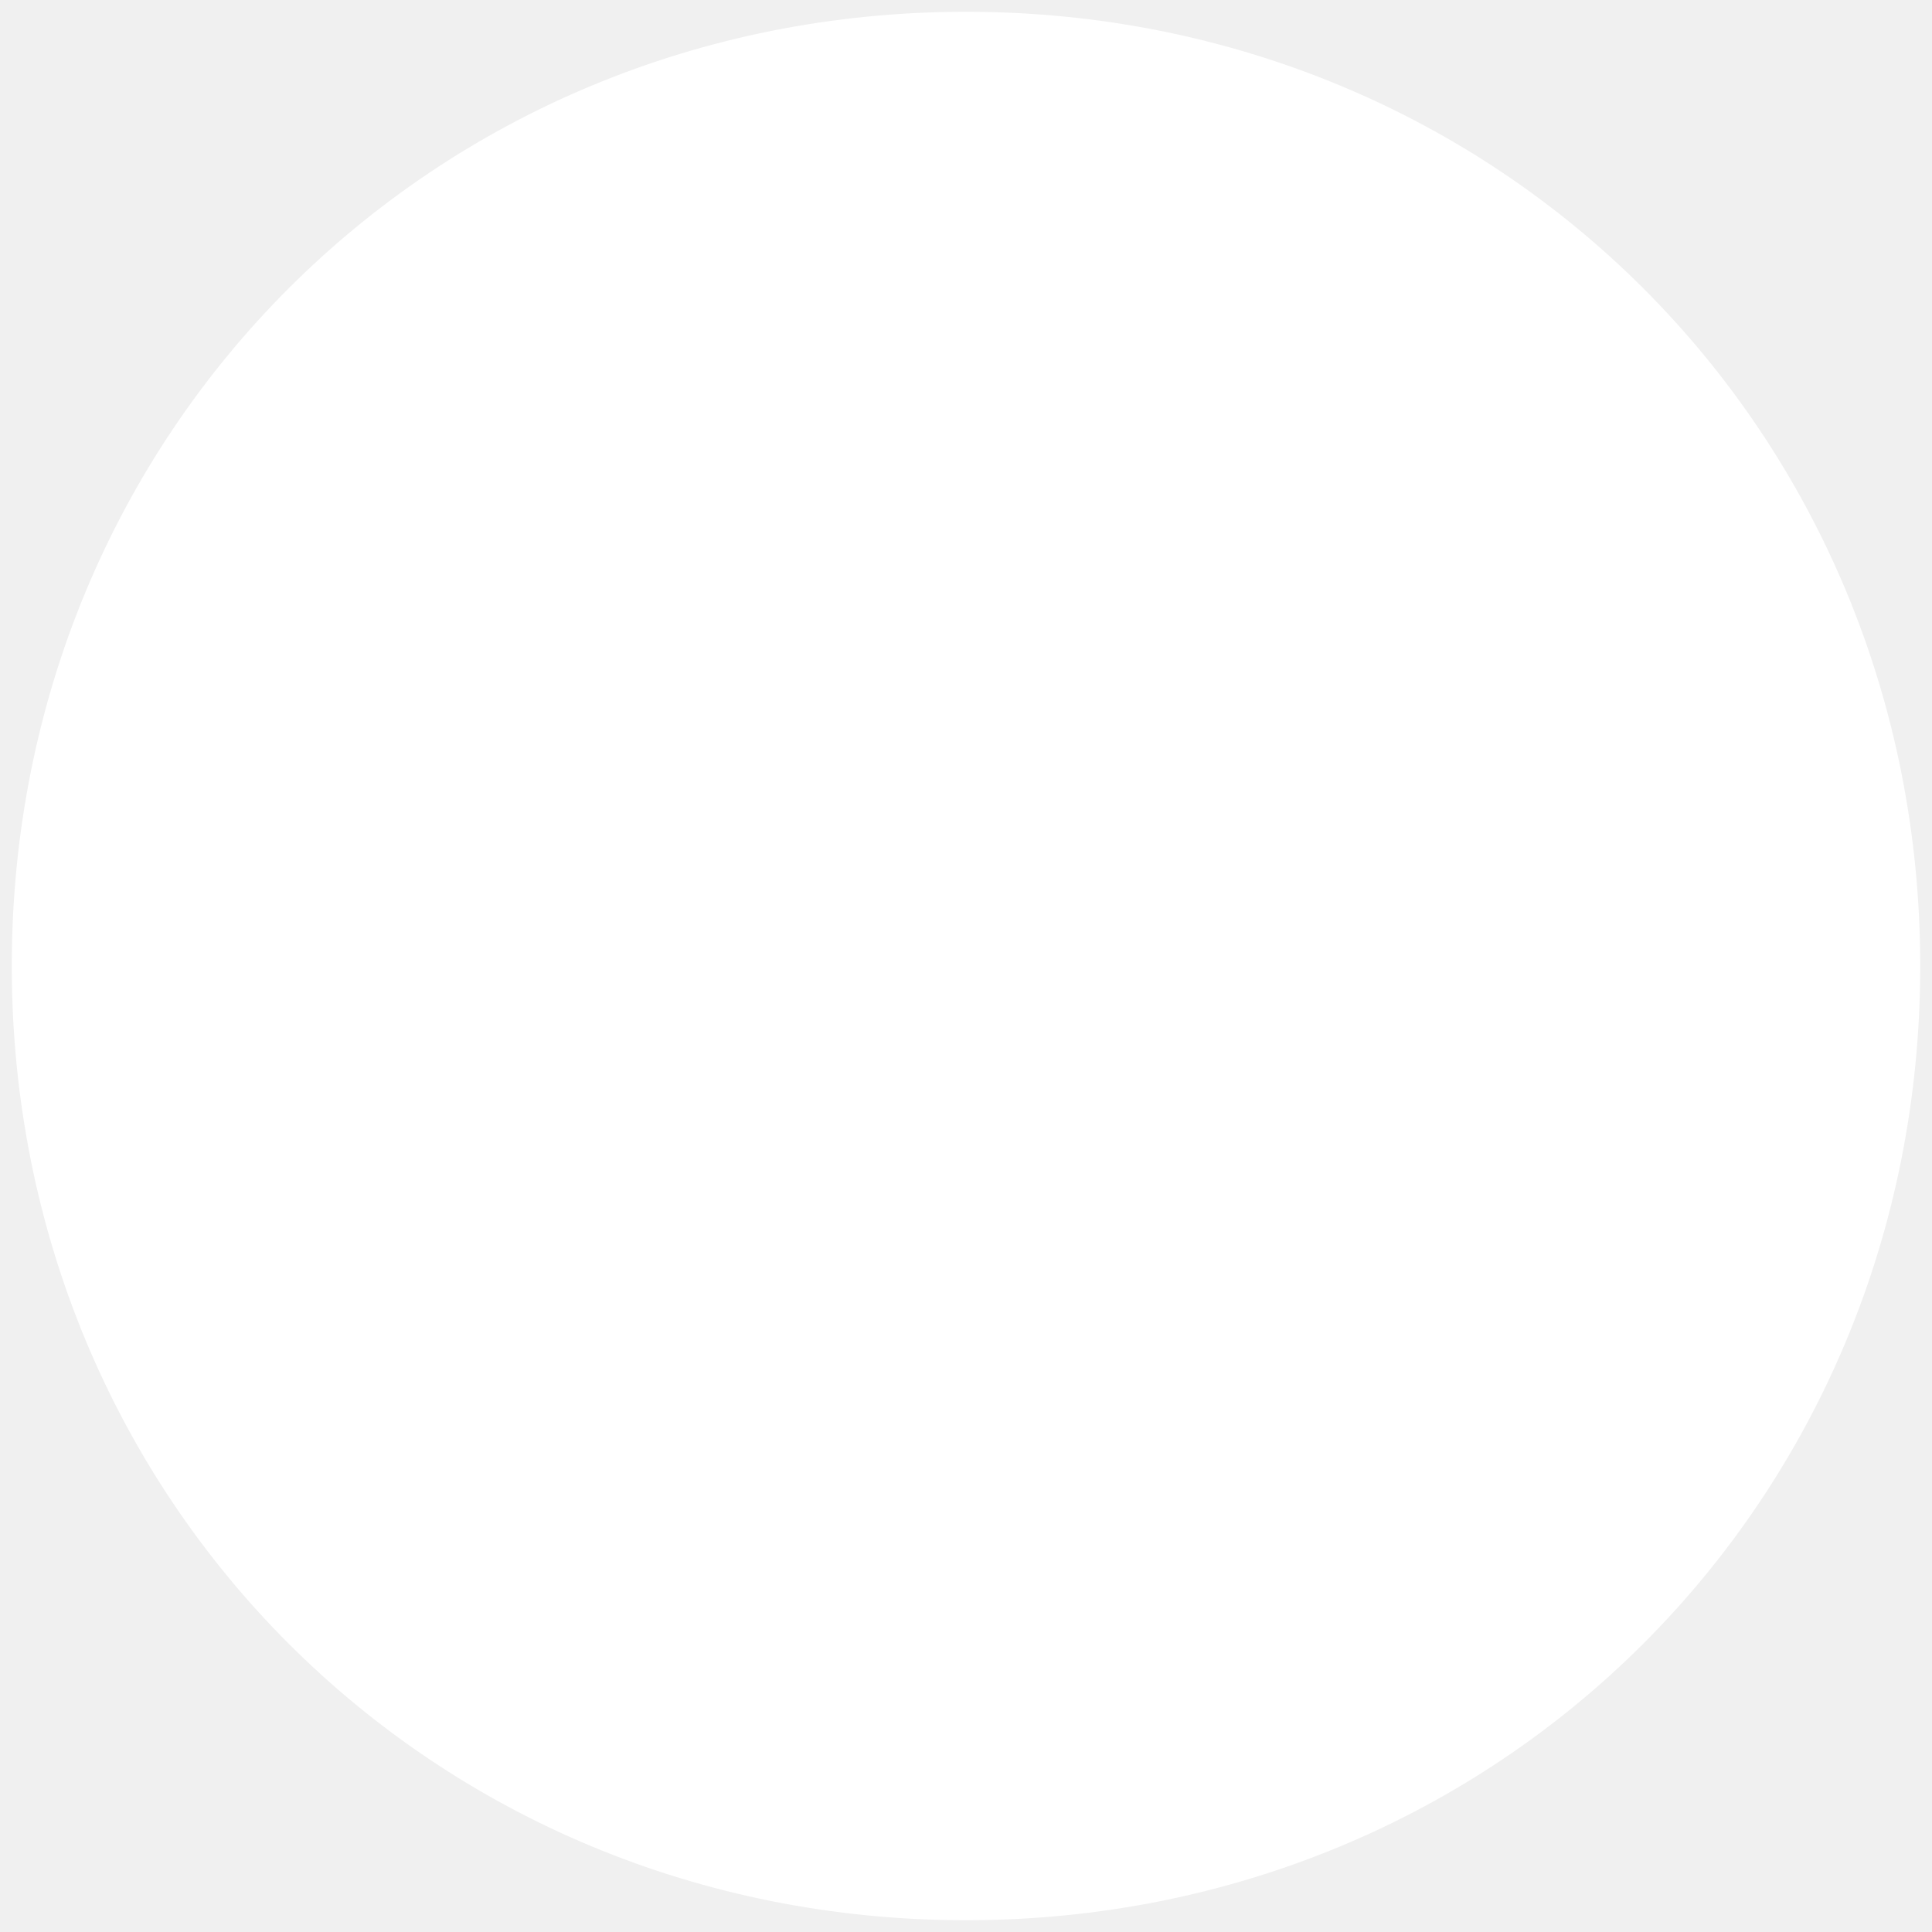
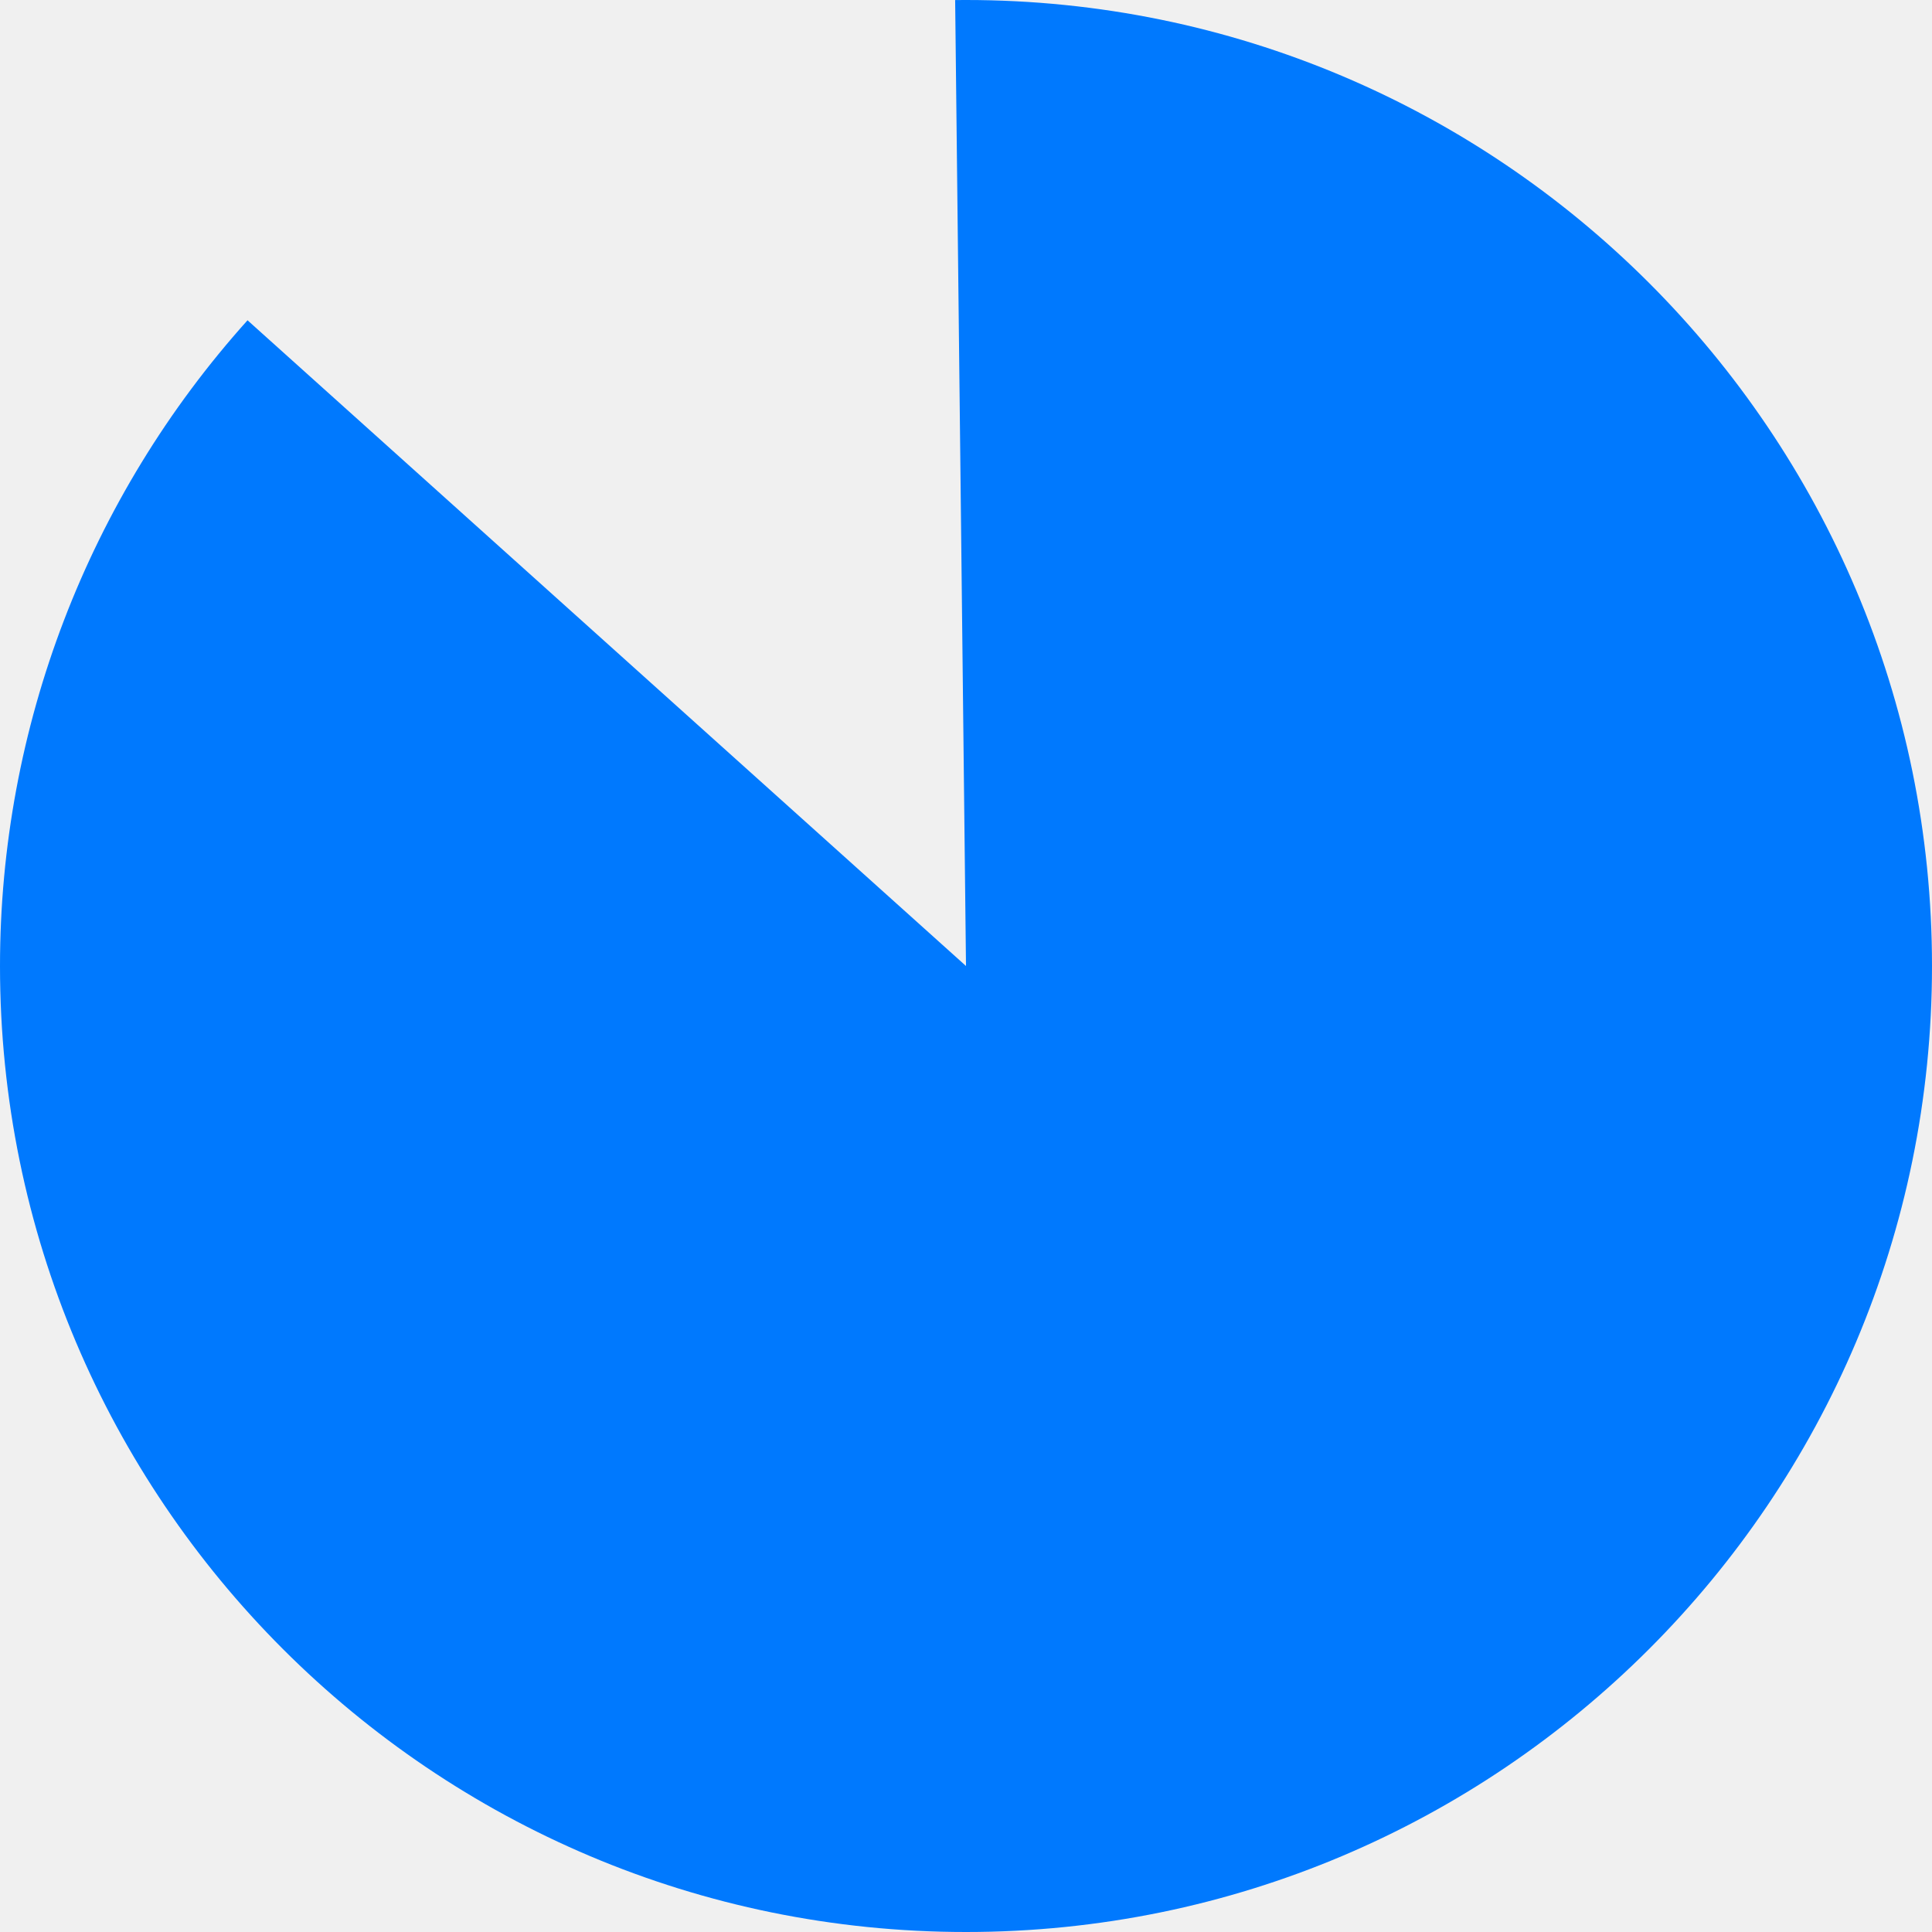
- <svg xmlns="http://www.w3.org/2000/svg" version="1.1" width="82px" height="82px">
-   <g transform="matrix(1 0 0 1 -55 -1475 )">
-     <path d="M 96 1475.5  C 118.68 1475.5  136.5 1493.32  136.5 1516  C 136.5 1538.68  118.68 1556.5  96 1556.5  C 73.32 1556.5  55.5 1538.68  55.5 1516  C 55.5 1493.32  73.32 1475.5  96 1475.5  Z " fill-rule="nonzero" fill="#ffffff" stroke="none" />
+ <svg xmlns="http://www.w3.org/2000/svg" version="1.1" width="99px" height="99px">
+   <g transform="matrix(1 0 0 1 -46 -1466 )">
+     <path d="M 95.5 1466  C 122.838 1466  145 1488.162  145 1515.5  C 145 1542.838  122.838 1565  95.5 1565  C 68.162 1565  46 1542.838  46 1515.5  C 46 1503.283  50.518 1491.498  58.684 1482.412  L 95.5 1515.5  L 94.944 1466.003  C 95.129 1466.001  95.315 1466  95.5 1466  Z " fill-rule="nonzero" fill="#0079fe" stroke="none" />
  </g>
</svg>
